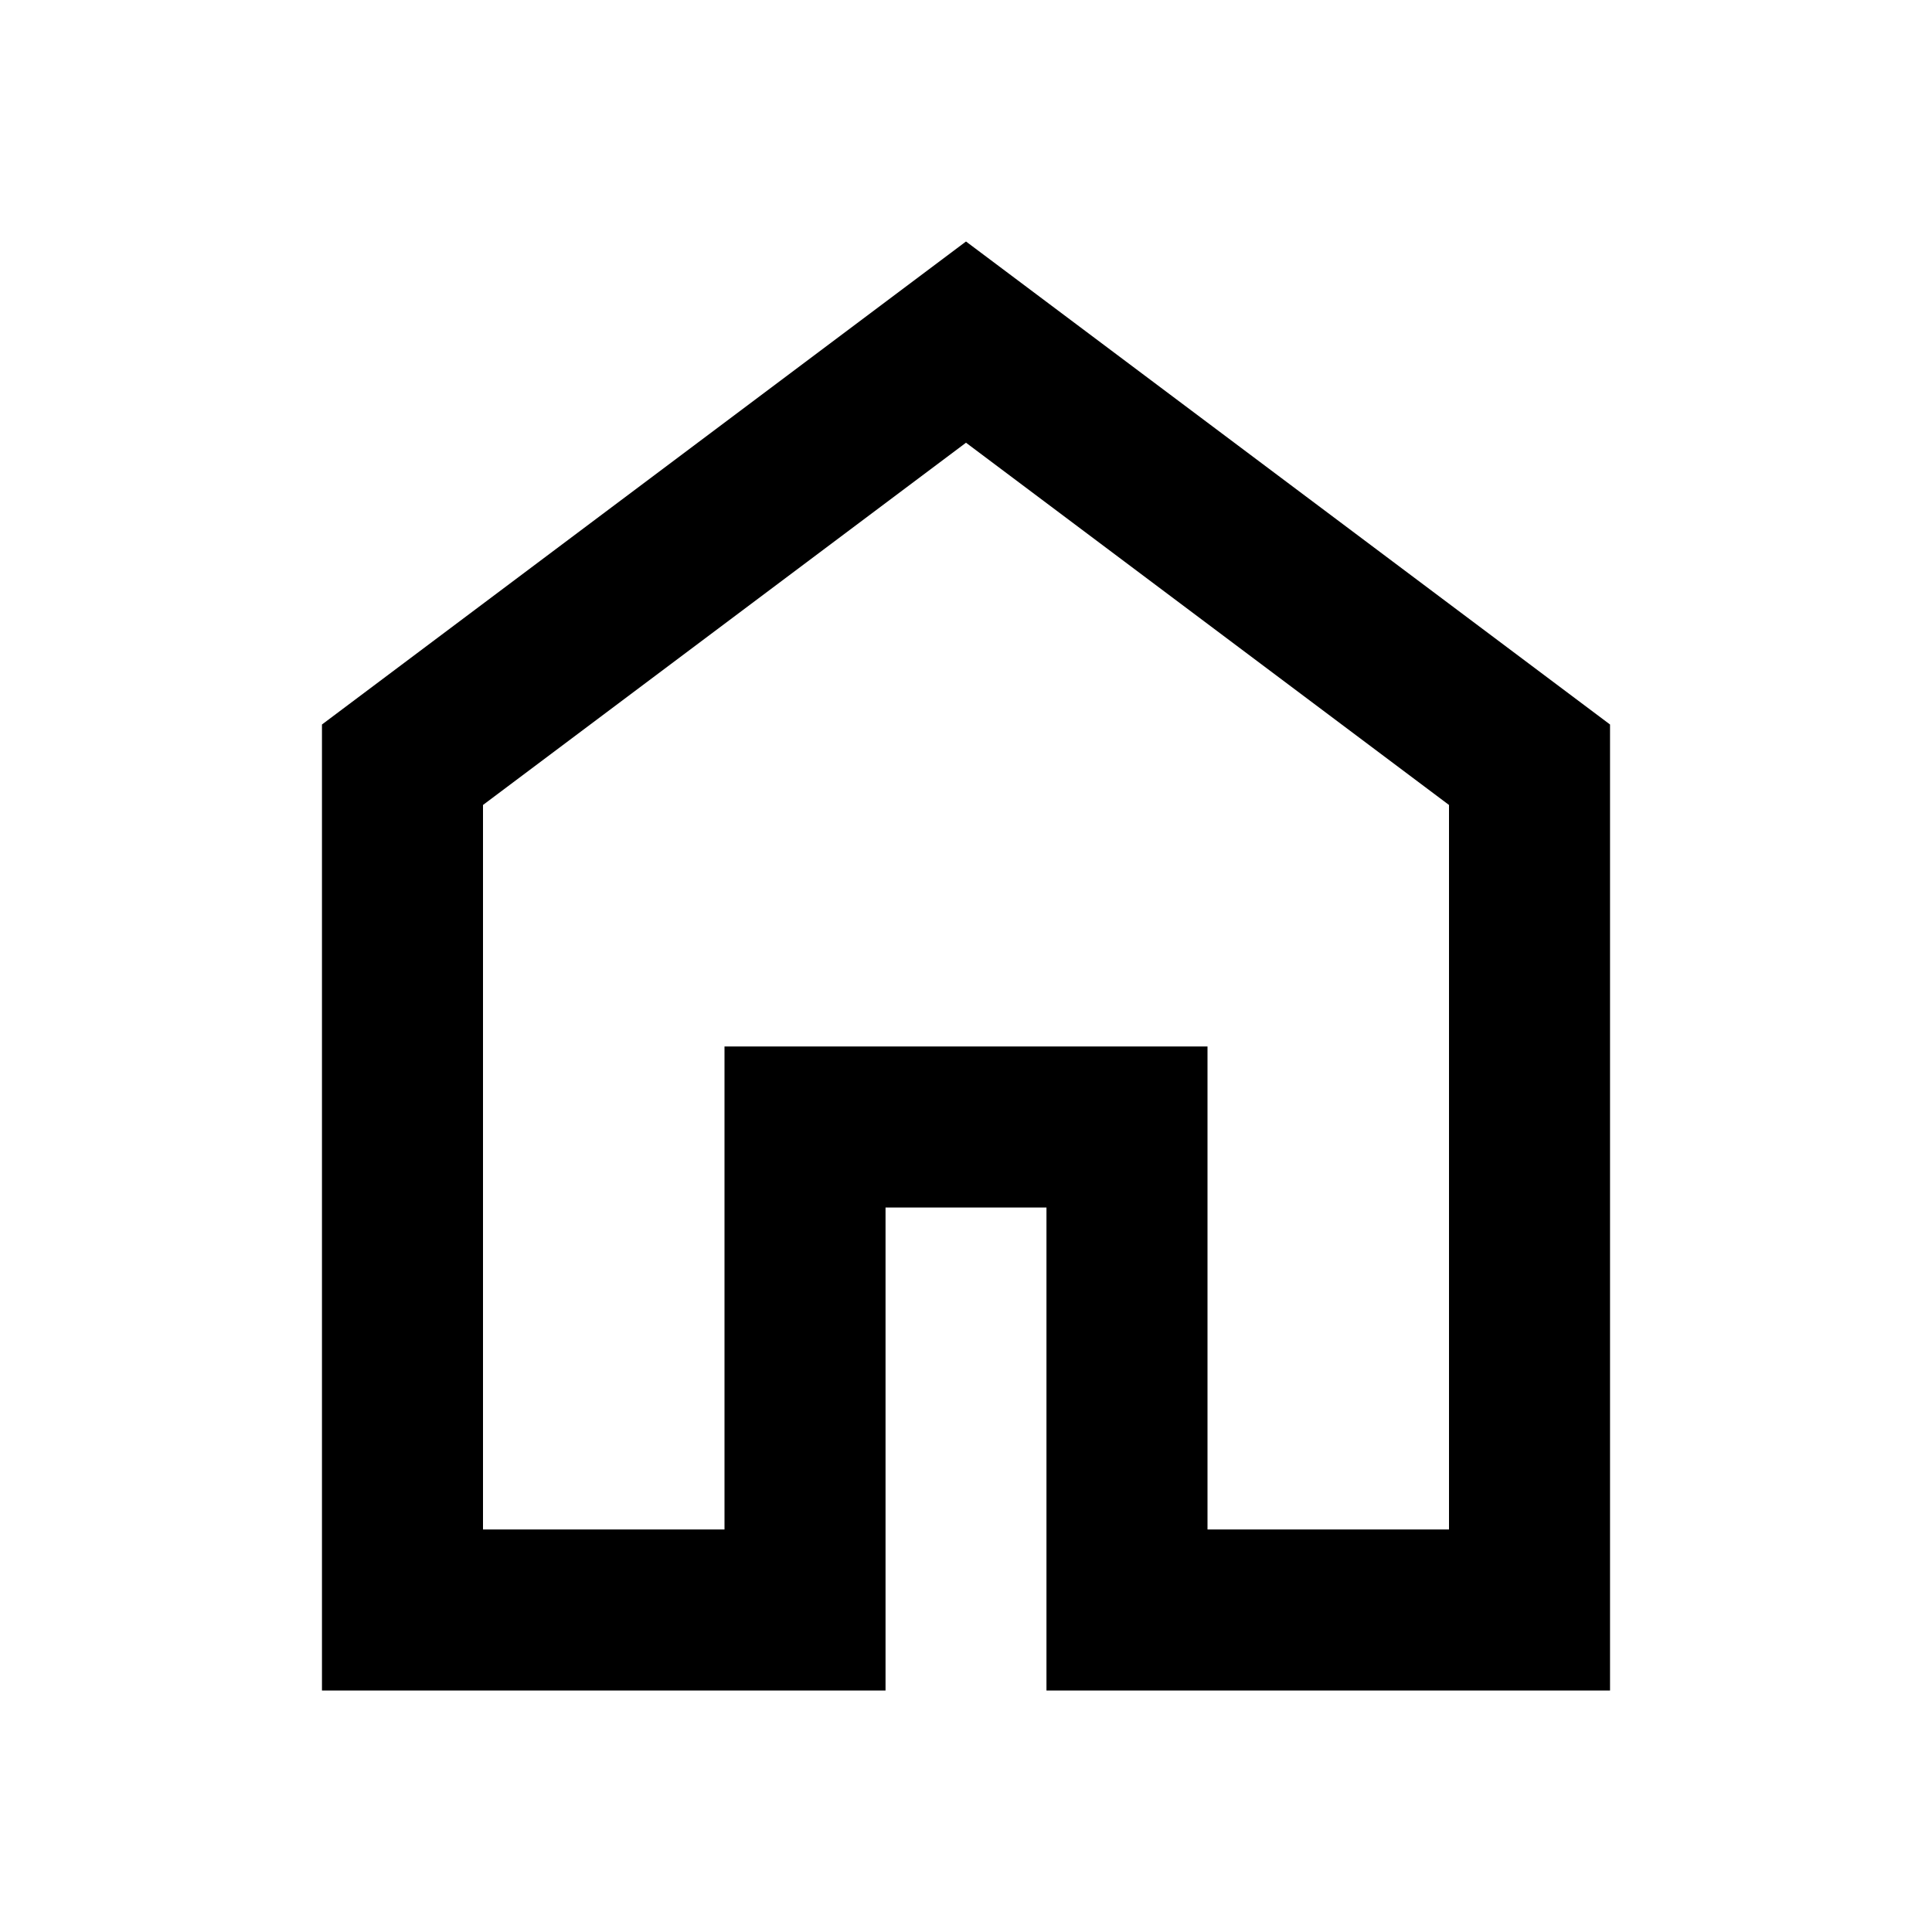
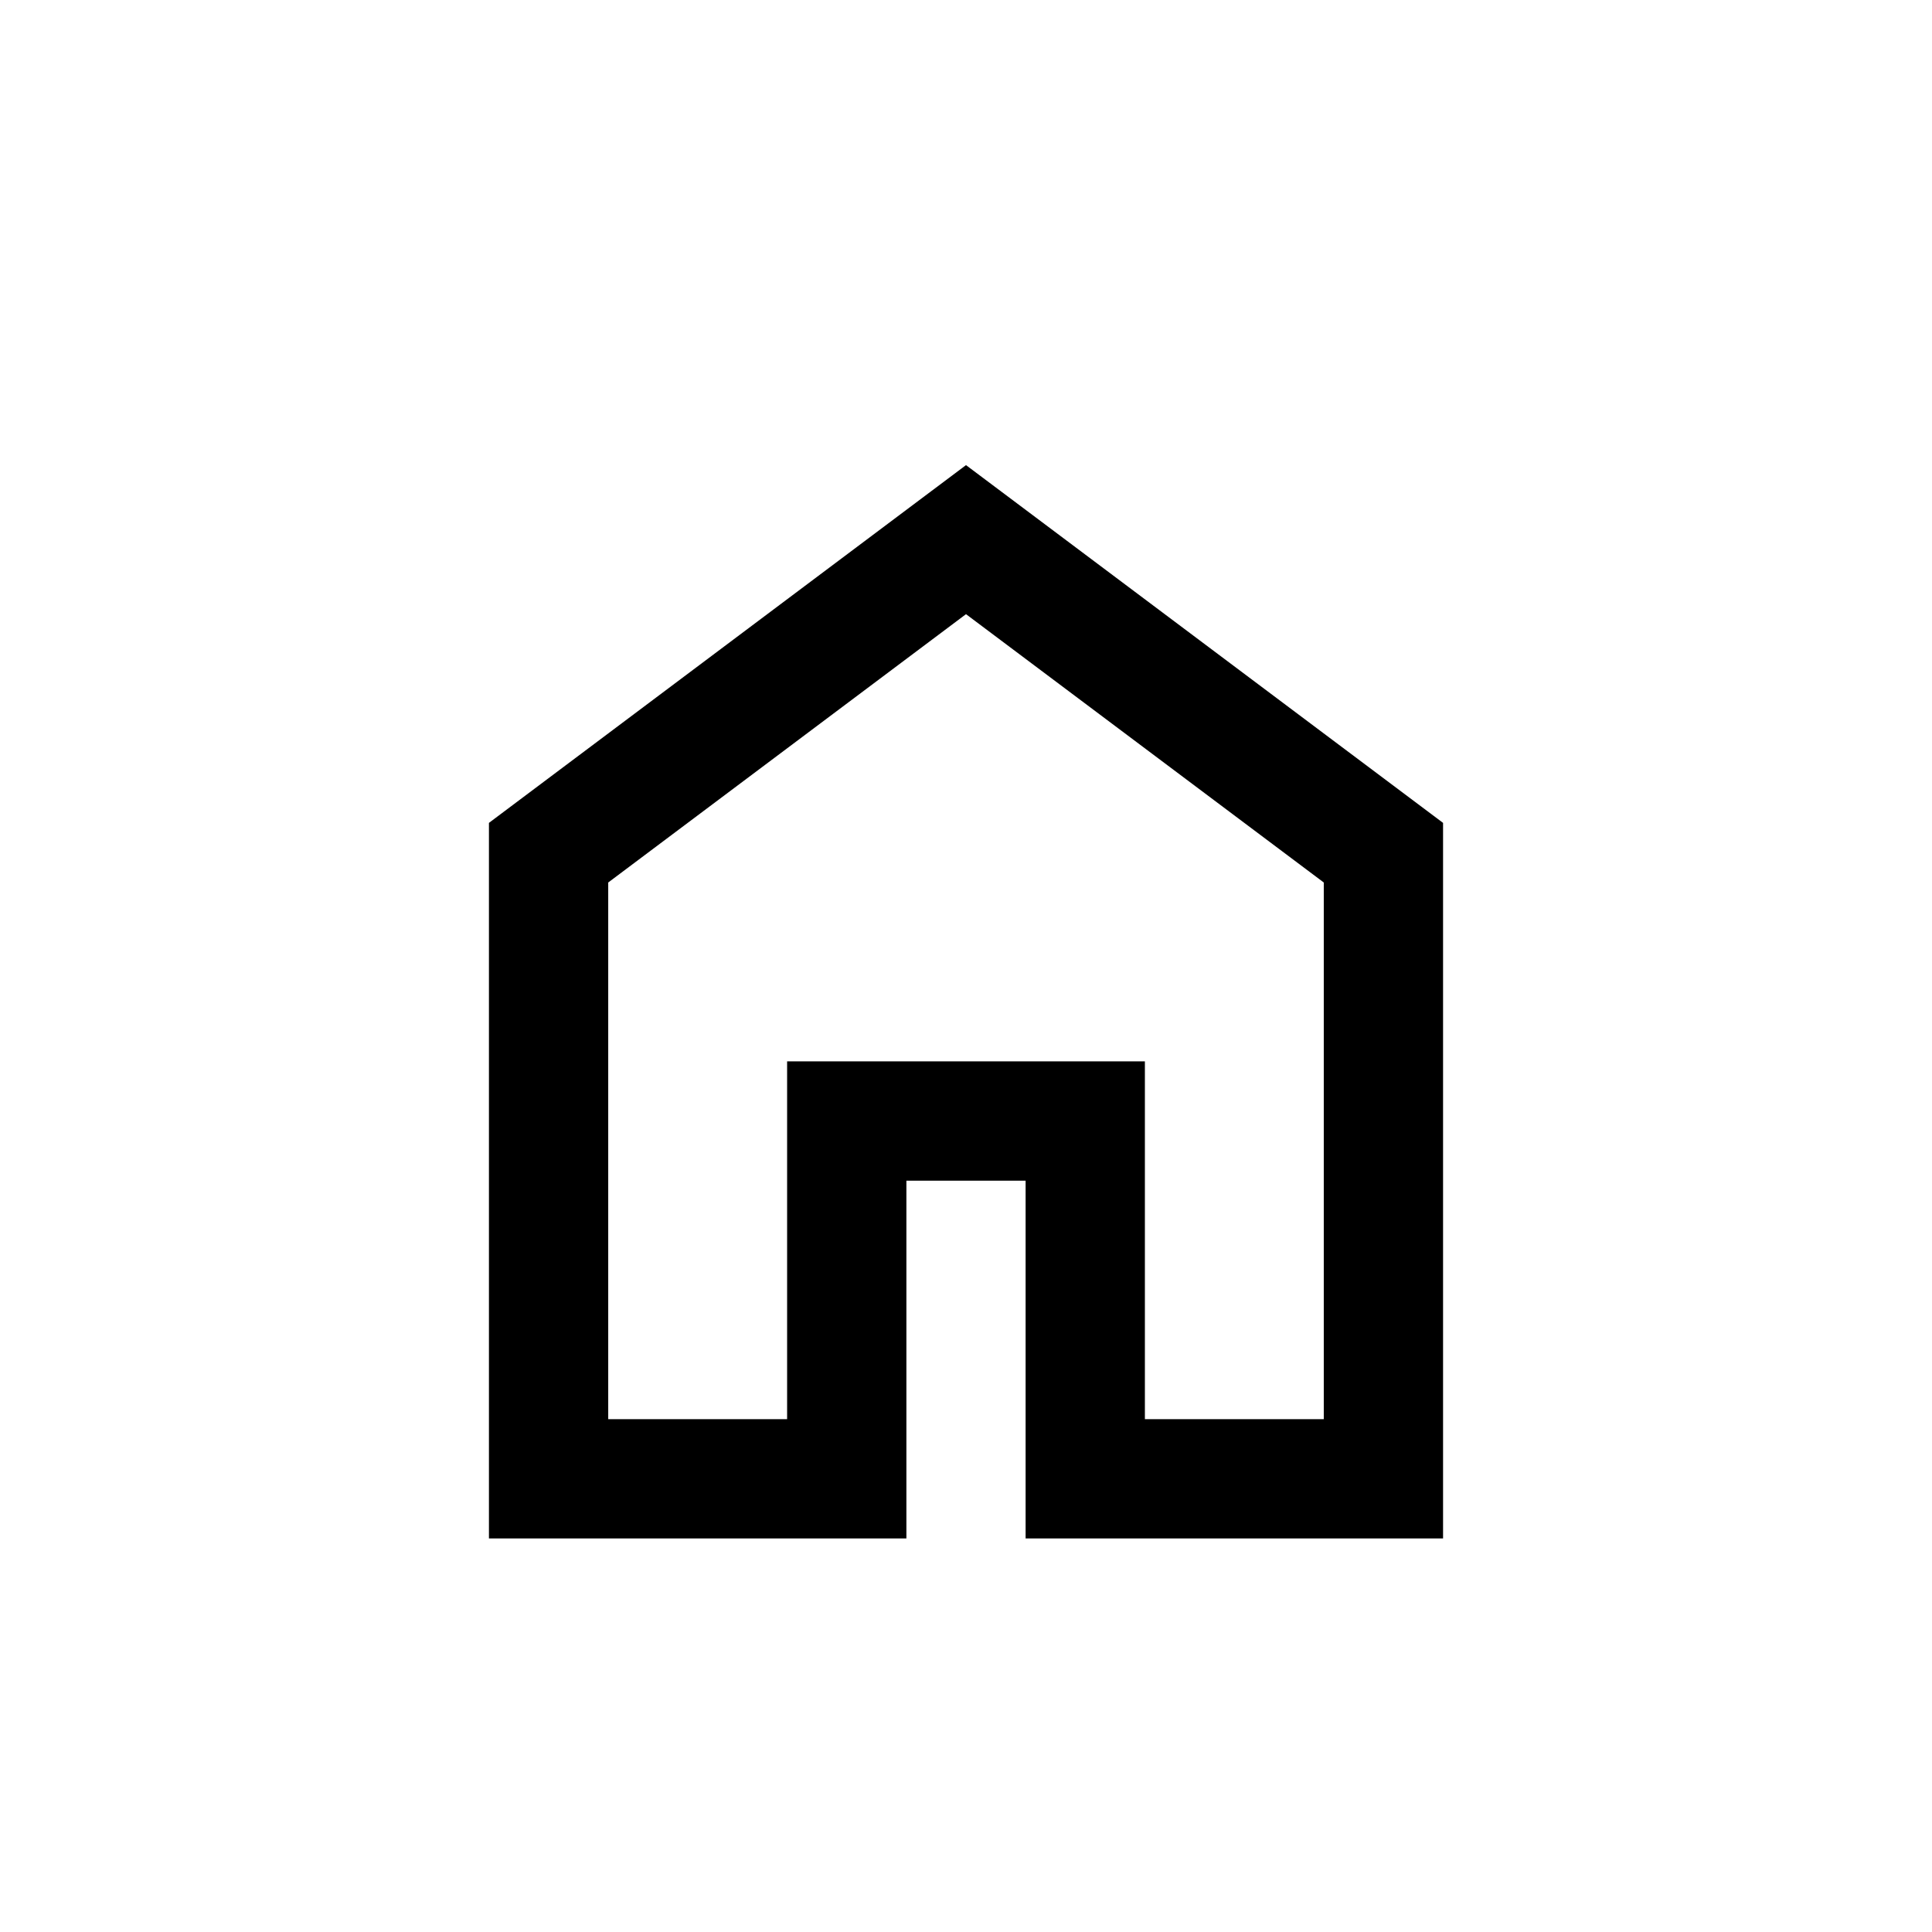
- <svg xmlns="http://www.w3.org/2000/svg" width="20" height="20" viewBox="0 0 20 20">
+ <svg xmlns="http://www.w3.org/2000/svg" width="20" height="20" viewBox="0 -4 20 27">
  <path d="M5 15.833H7.5V10.833H12.5V15.833H15V8.333L10 4.583L5 8.333V15.833ZM3.333 17.5V7.5L10 2.5L16.667 7.5V17.5H10.833V12.5H9.167V17.5H3.333Z" fill="currentColor" />
</svg>
